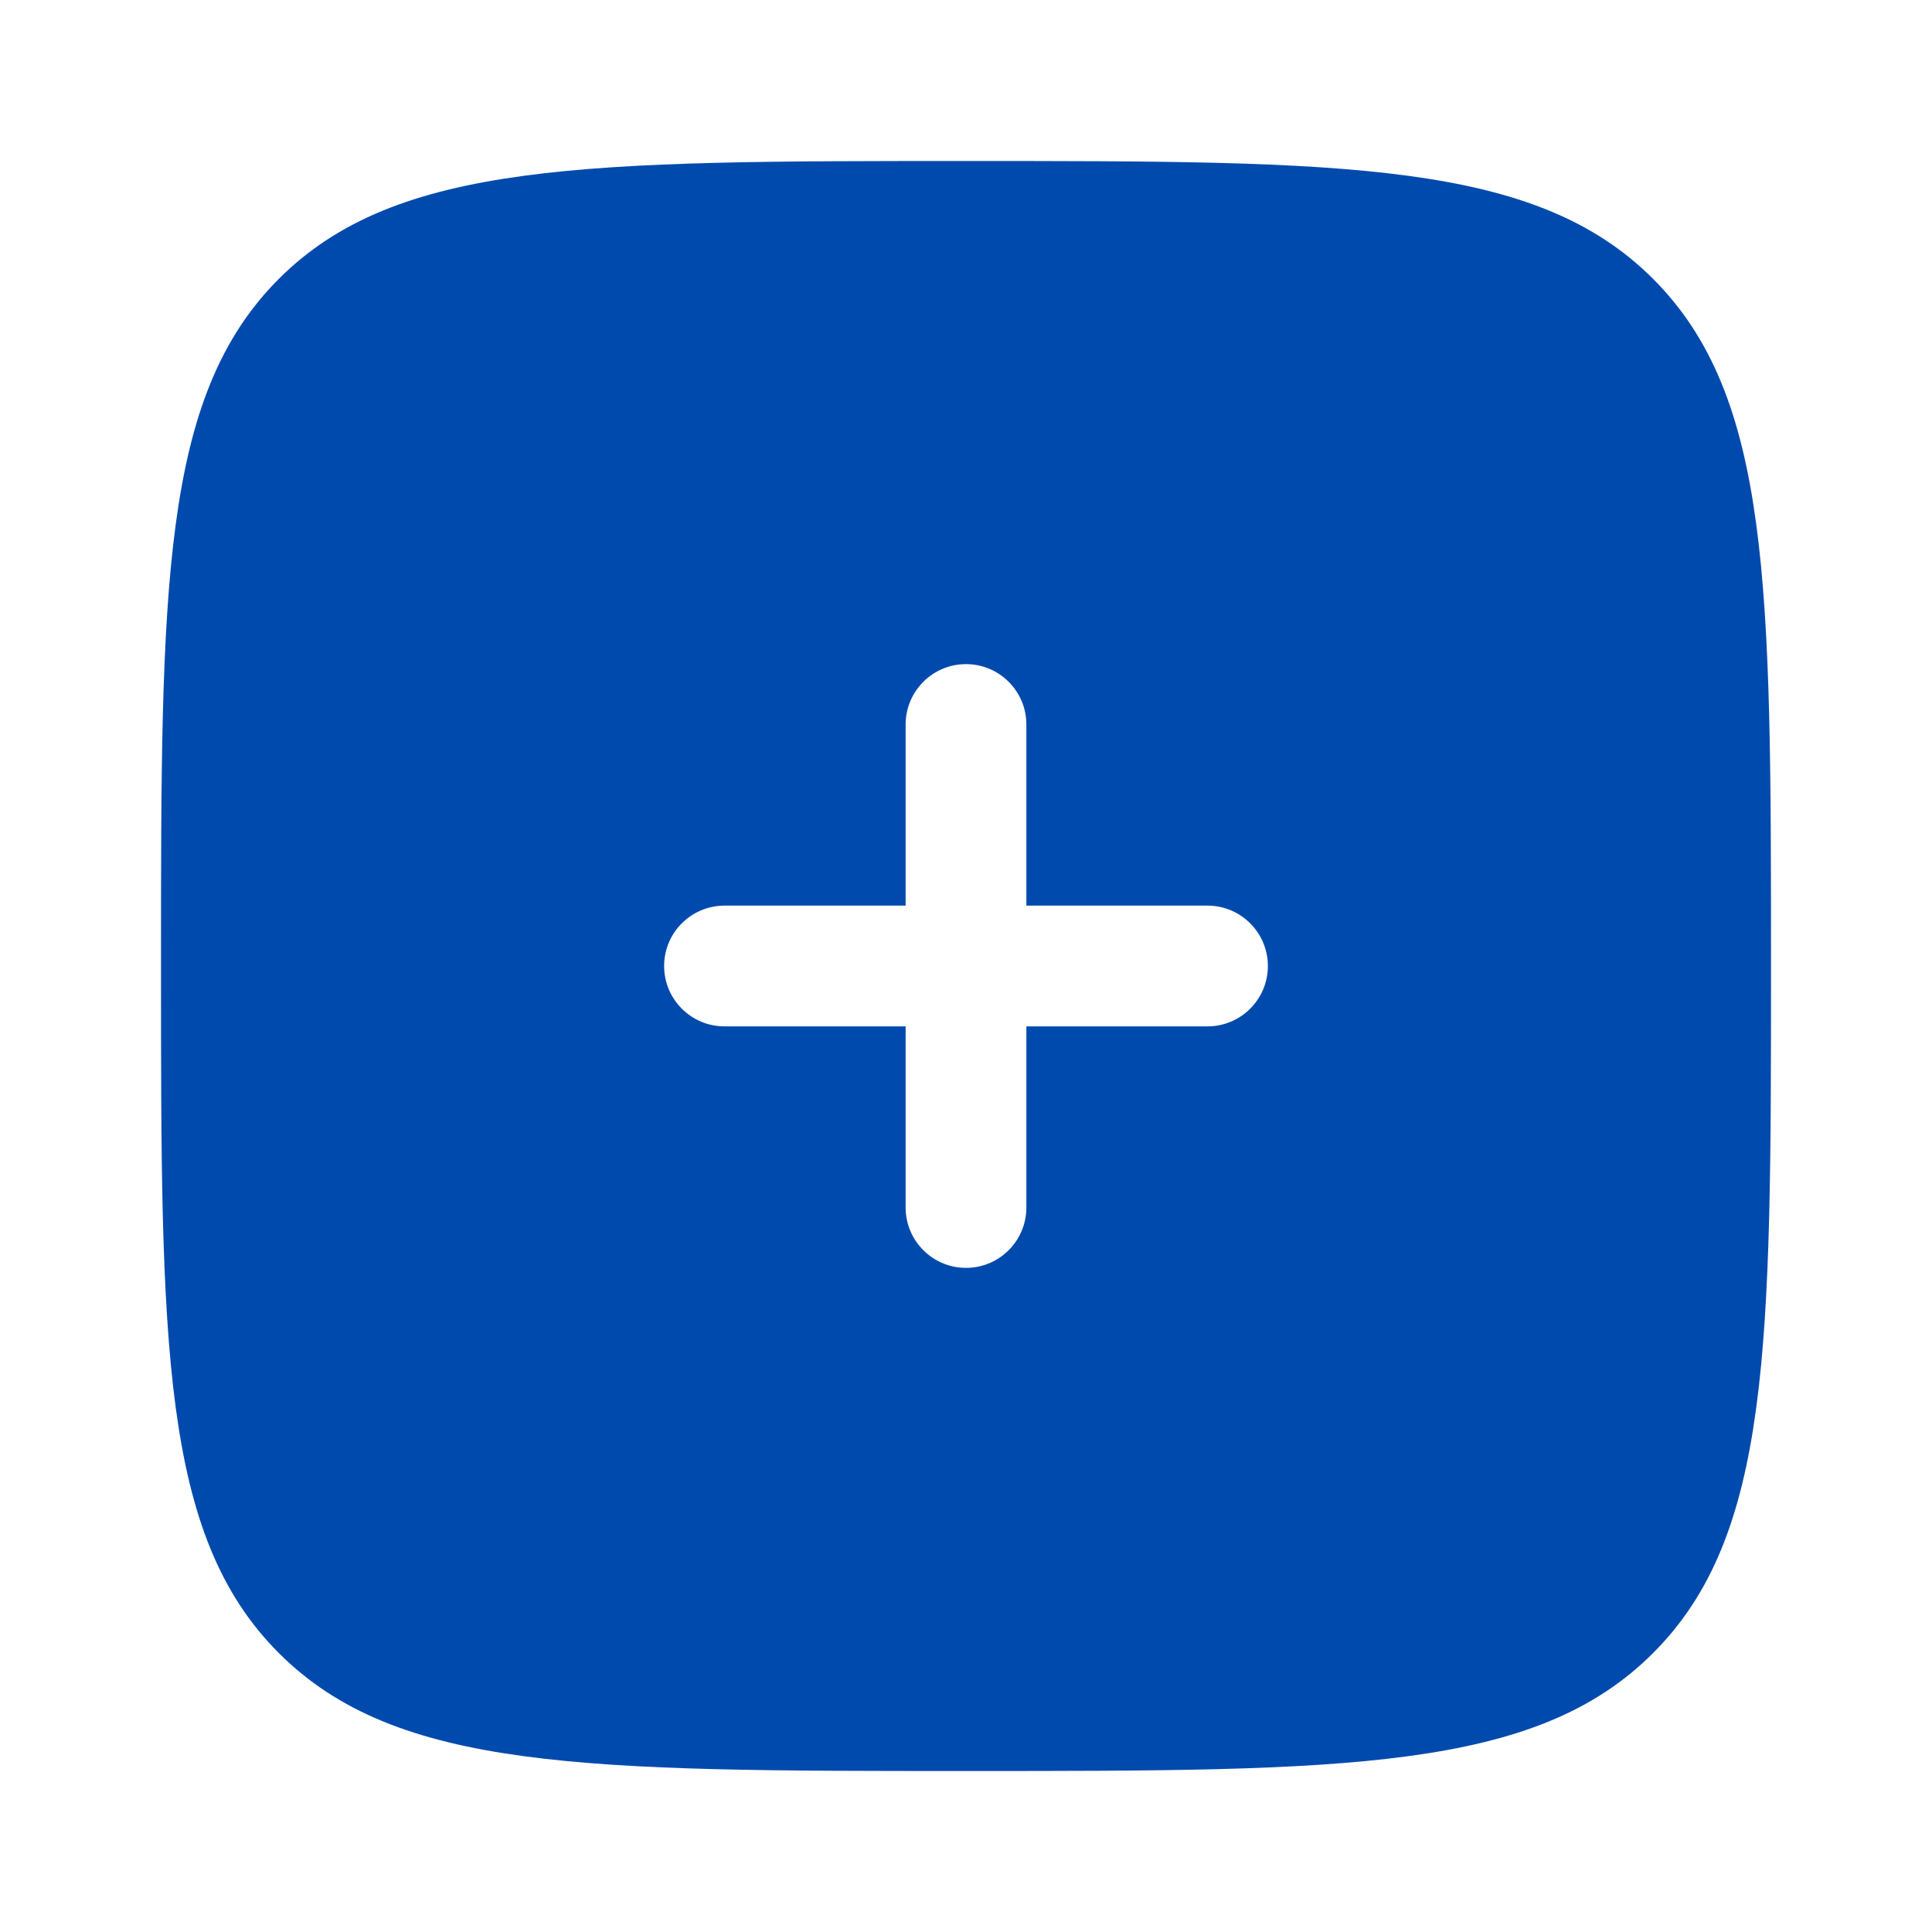
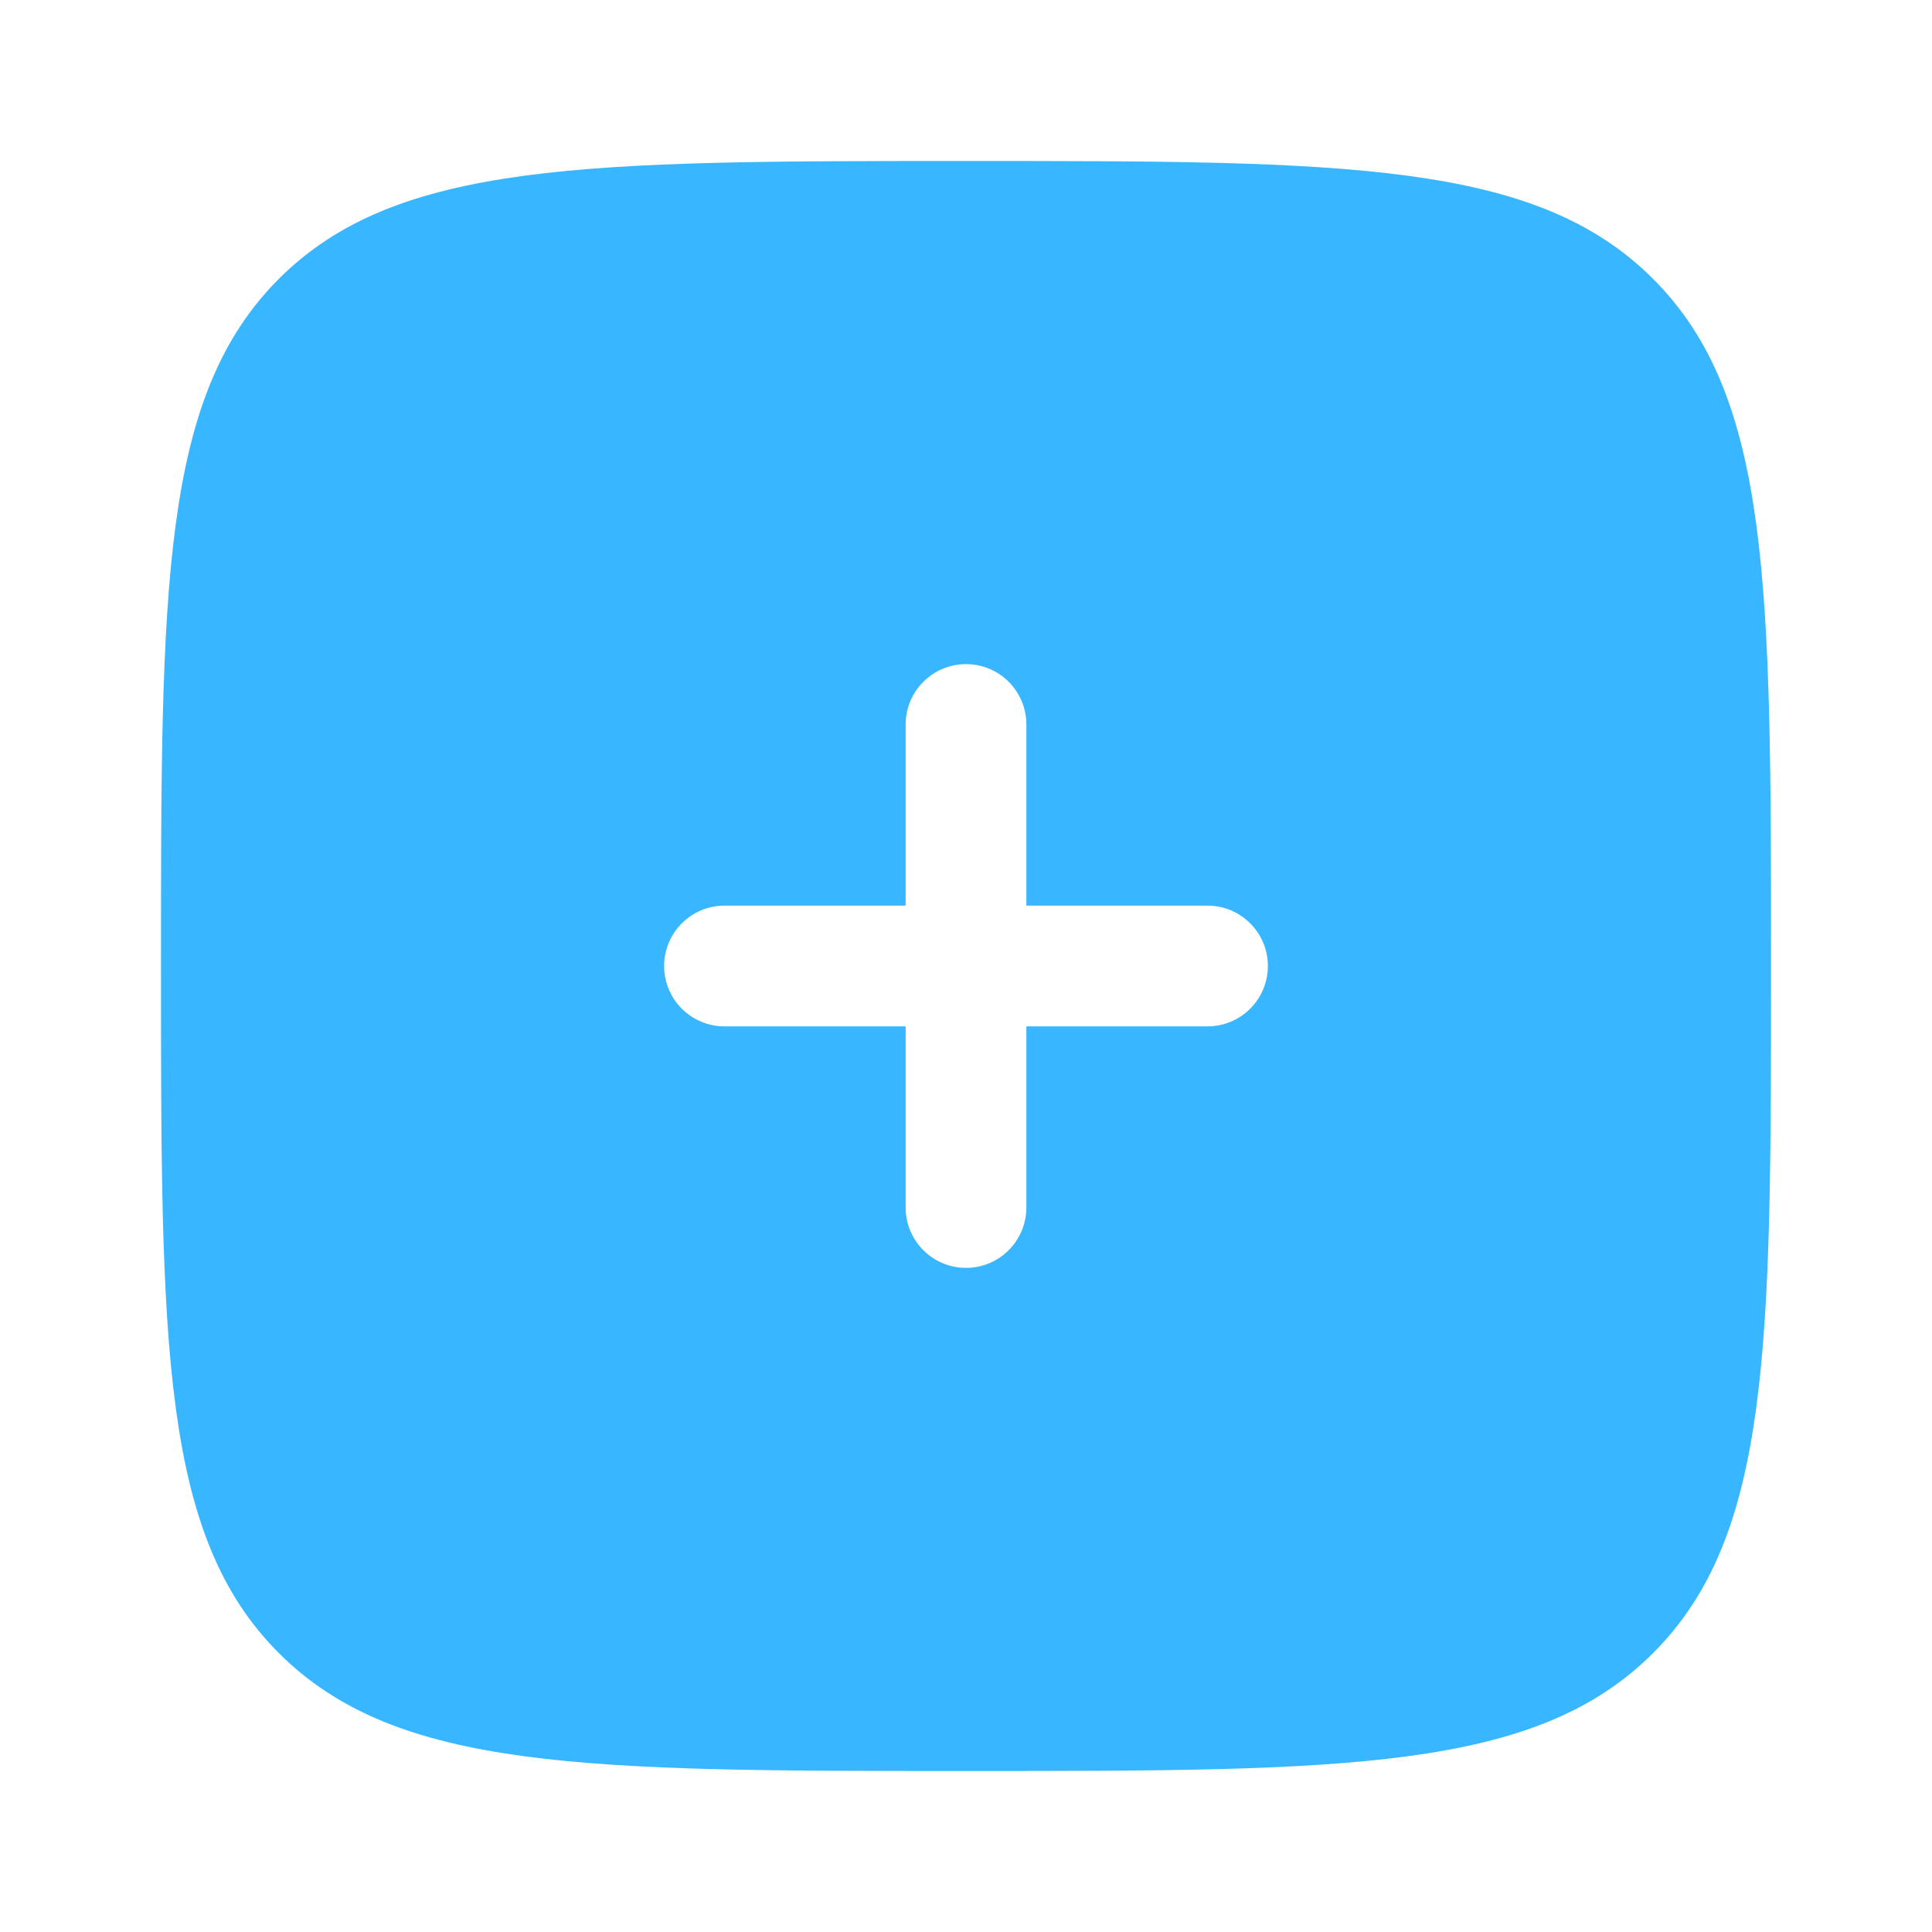
<svg xmlns="http://www.w3.org/2000/svg" width="800px" height="800px" viewBox="0 0 24 24" fill="none">
  <g id="SVGRepo_bgCarrier" stroke-width="0" />
  <g id="SVGRepo_tracerCarrier" stroke-linecap="round" stroke-linejoin="round" />
  <g id="SVGRepo_iconCarrier">
-     <path fill-rule="evenodd" clip-rule="evenodd" d="M12 22C7.286 22 4.929 22 3.464 20.535C2 19.071 2 16.714 2 12C2 7.286 2 4.929 3.464 3.464C4.929 2 7.286 2 12 2C16.714 2 19.071 2 20.535 3.464C22 4.929 22 7.286 22 12C22 16.714 22 19.071 20.535 20.535C19.071 22 16.714 22 12 22ZM12 8.25C12.414 8.25 12.75 8.586 12.75 9V11.25H15C15.414 11.25 15.75 11.586 15.75 12C15.75 12.414 15.414 12.75 15 12.75H12.75L12.75 15C12.75 15.414 12.414 15.75 12 15.75C11.586 15.75 11.25 15.414 11.25 15V12.75H9C8.586 12.75 8.25 12.414 8.25 12C8.25 11.586 8.586 11.25 9 11.25H11.25L11.25 9C11.25 8.586 11.586 8.25 12 8.25Z" fill="#004AAD" />
+     <path fill-rule="evenodd" clip-rule="evenodd" d="M12 22C7.286 22 4.929 22 3.464 20.535C2 19.071 2 16.714 2 12C2 7.286 2 4.929 3.464 3.464C4.929 2 7.286 2 12 2C16.714 2 19.071 2 20.535 3.464C22 4.929 22 7.286 22 12C22 16.714 22 19.071 20.535 20.535C19.071 22 16.714 22 12 22ZM12 8.25C12.414 8.25 12.75 8.586 12.75 9V11.25H15C15.414 11.25 15.75 11.586 15.75 12C15.75 12.414 15.414 12.75 15 12.75H12.75L12.75 15C12.75 15.414 12.414 15.75 12 15.75C11.586 15.75 11.25 15.414 11.25 15V12.75H9C8.586 12.75 8.25 12.414 8.25 12C8.25 11.586 8.586 11.25 9 11.25H11.25L11.25 9C11.25 8.586 11.586 8.25 12 8.25Z" fill="#38B6FF" />
  </g>
</svg>
